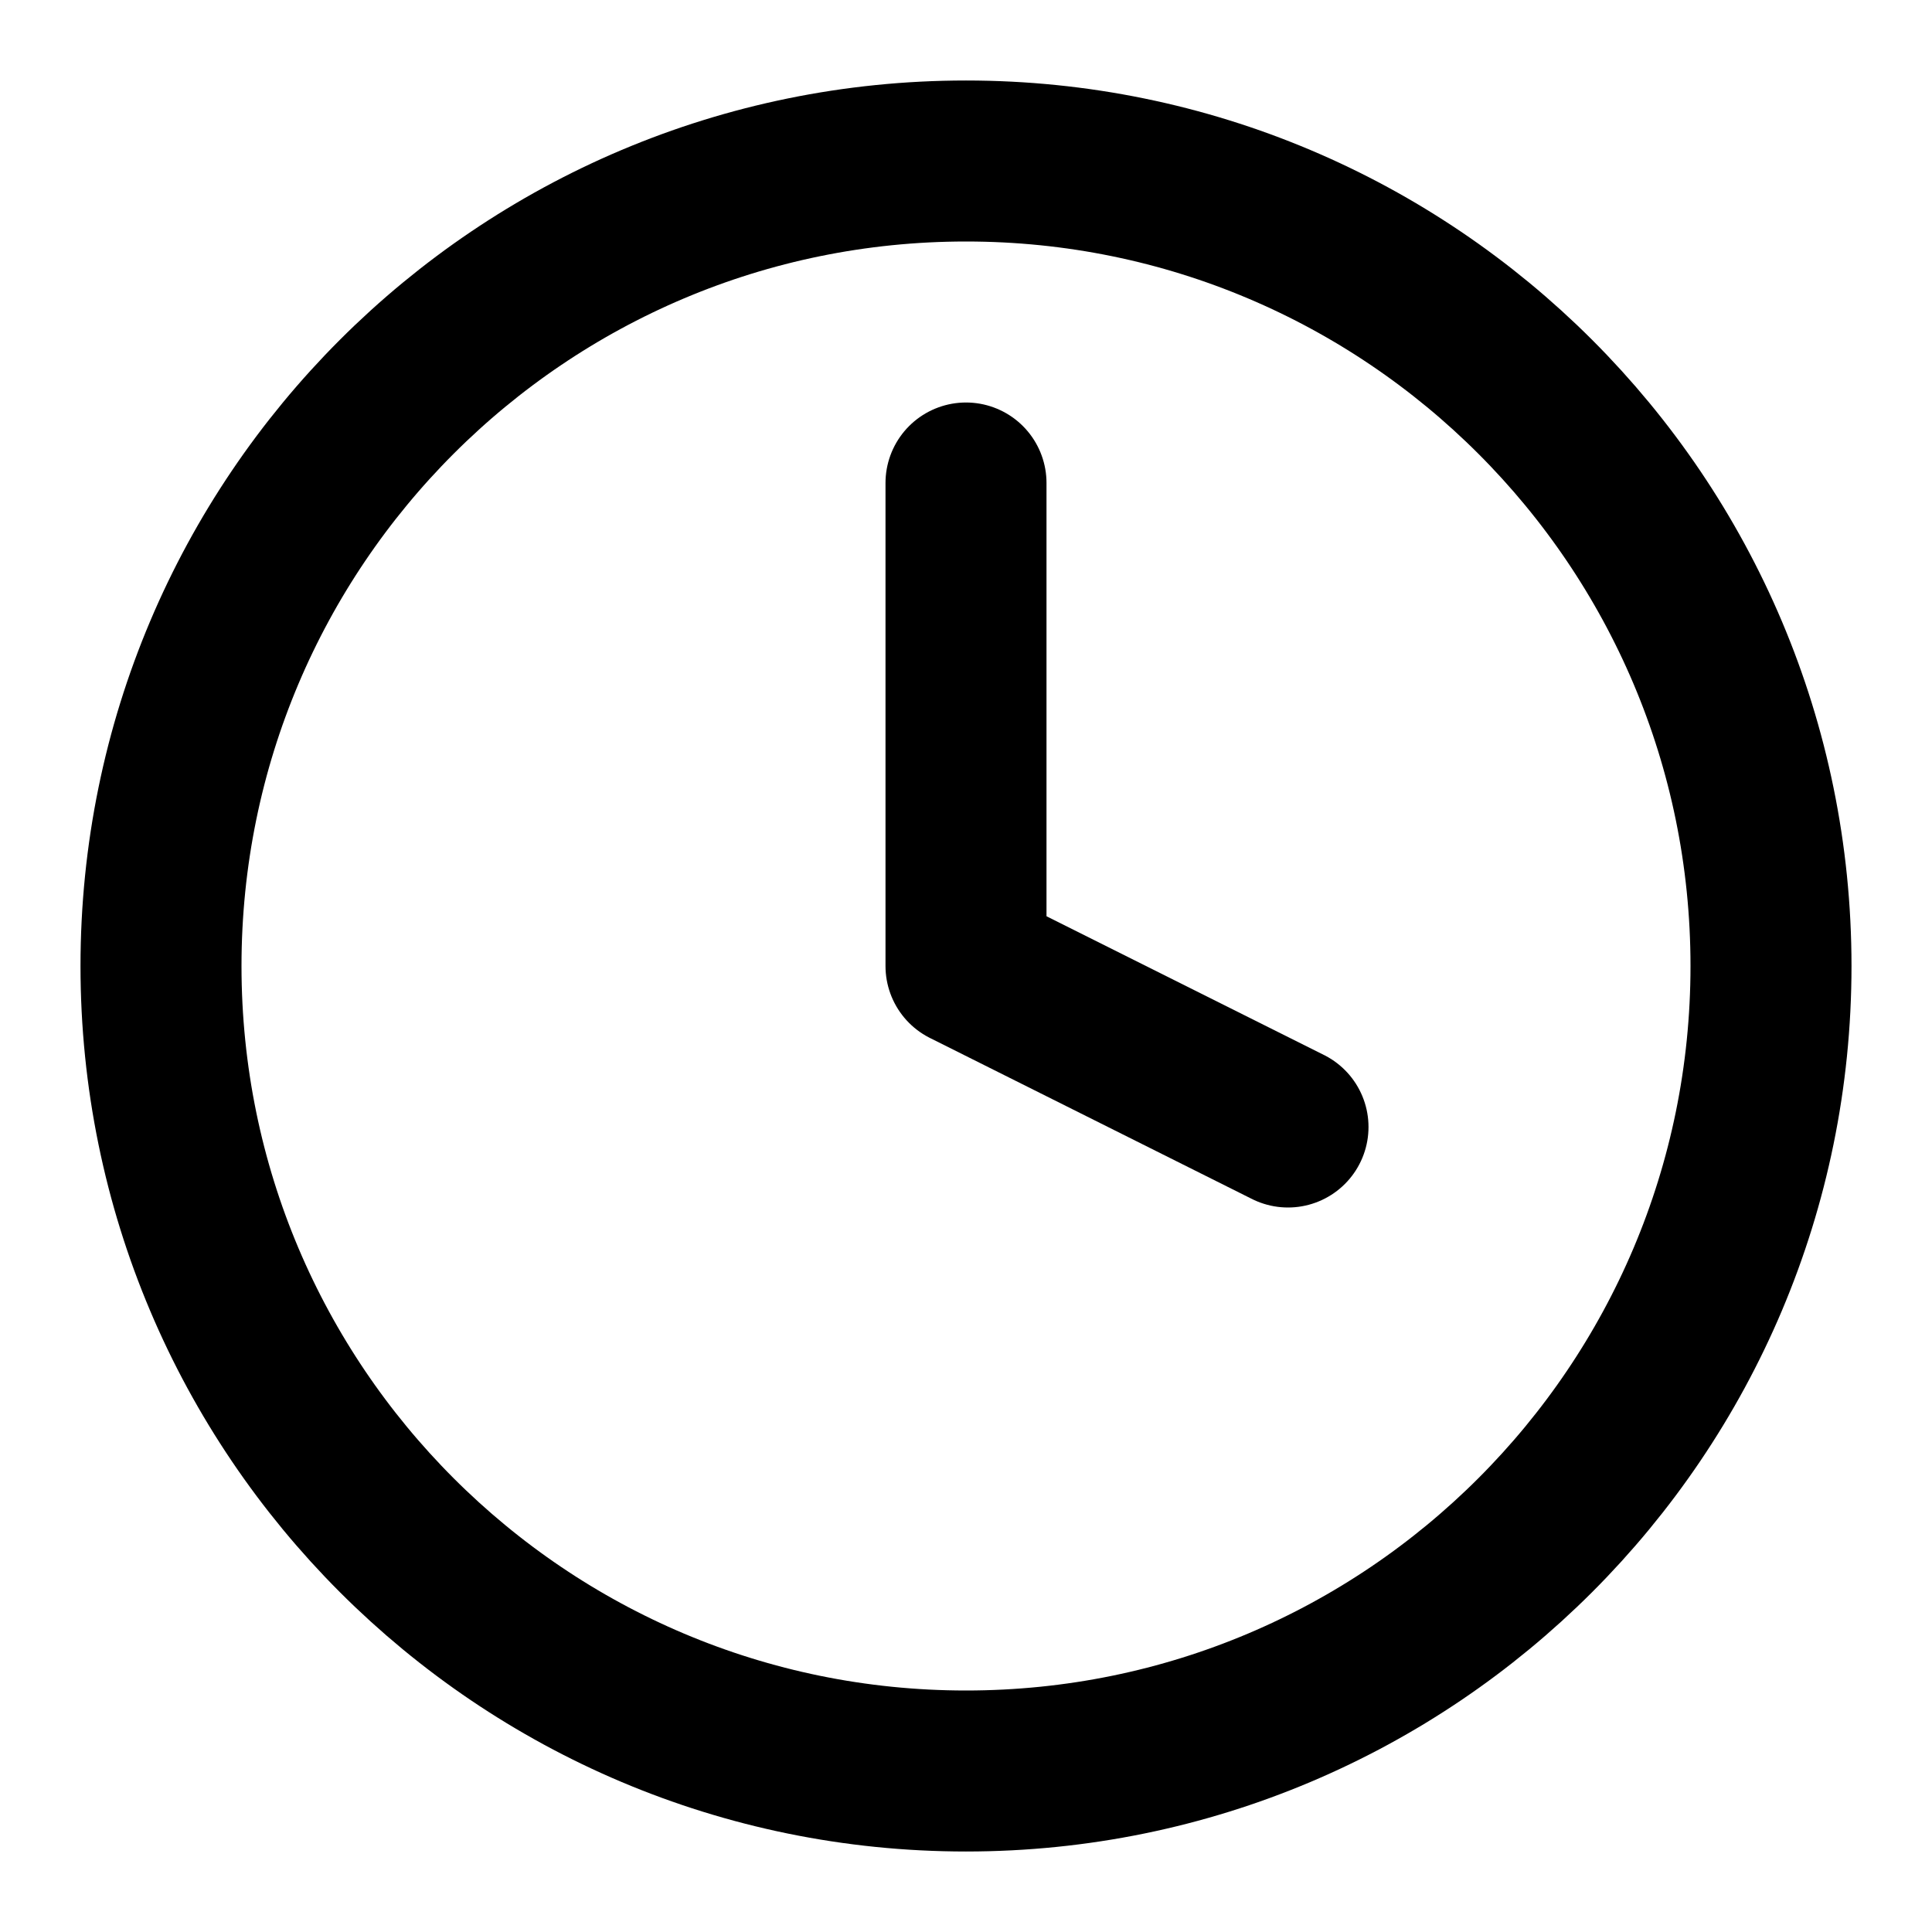
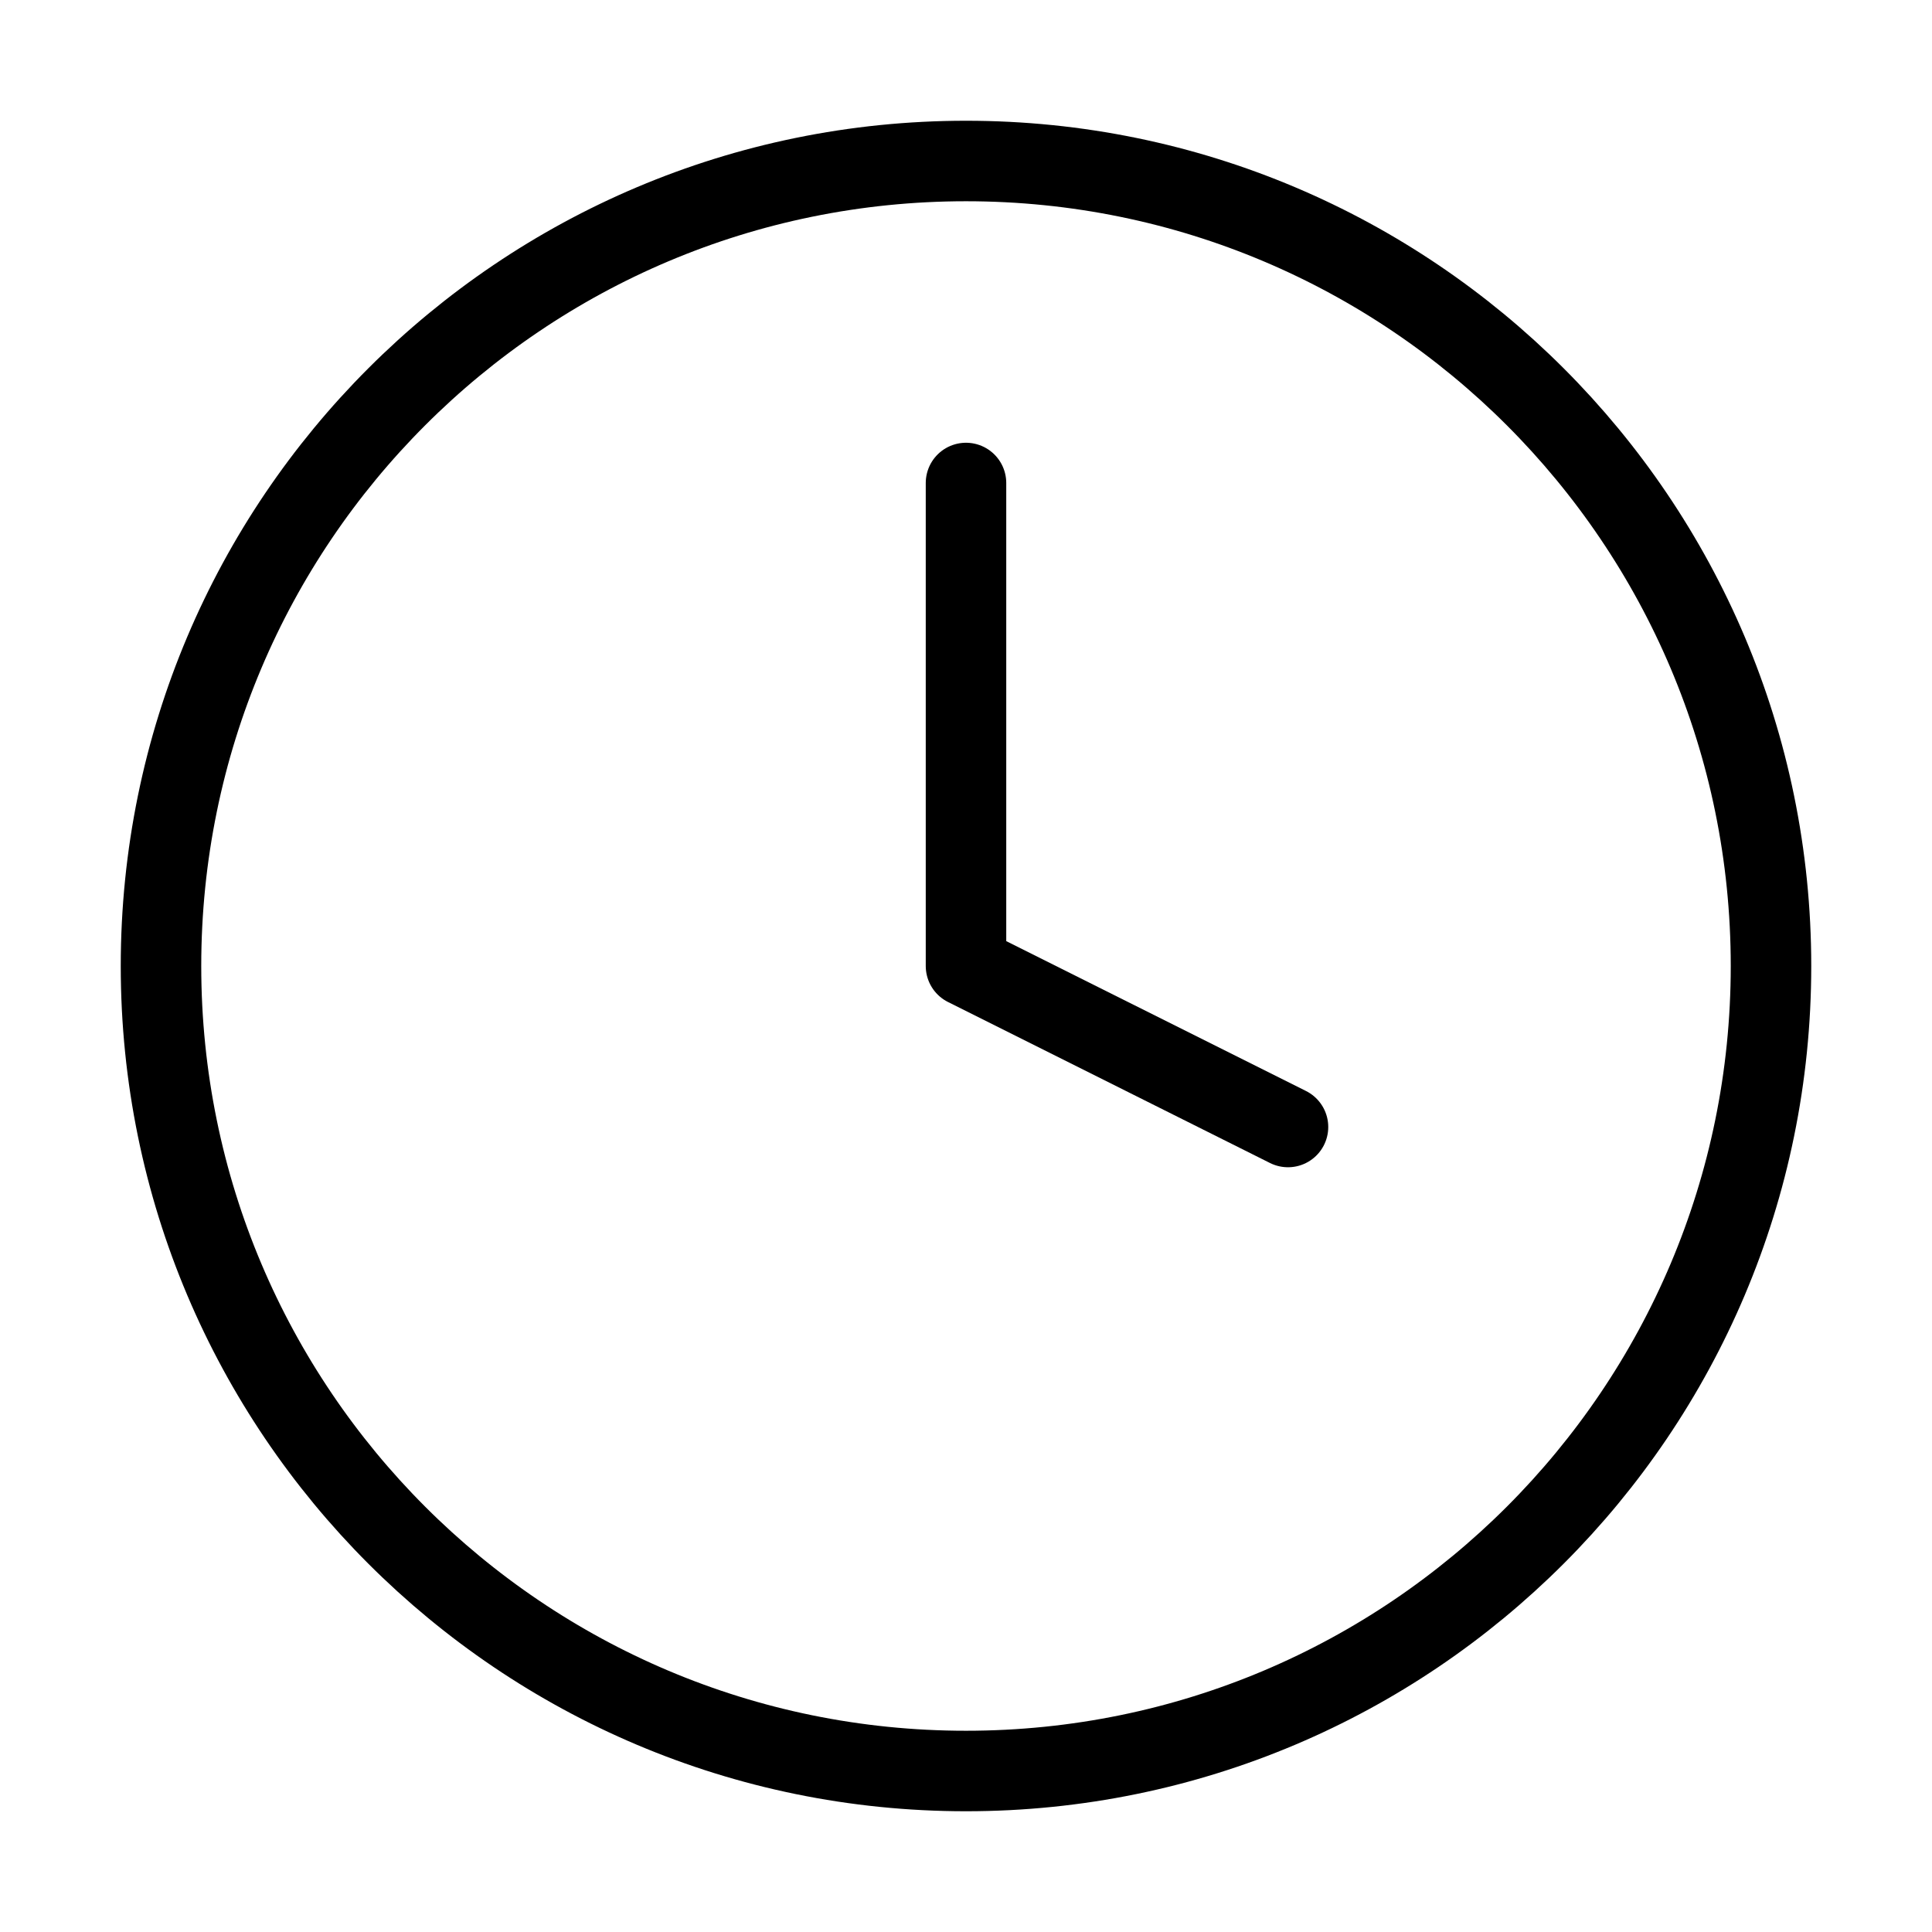
- <svg xmlns="http://www.w3.org/2000/svg" width="24" height="24" viewBox="0 0 24 24" fill="none" stroke="currentColor" stroke-width="2" stroke-linecap="round" stroke-linejoin="round">
+ <svg xmlns="http://www.w3.org/2000/svg" width="24" height="24" viewBox="0 0 24 24" fill="none" stroke="currentColor" stroke-width="1" stroke-linecap="round" stroke-linejoin="round">
  <circle cx="12" cy="12" r="10" />
  <polyline points="12 6 12 12 16 14" />
</svg>
